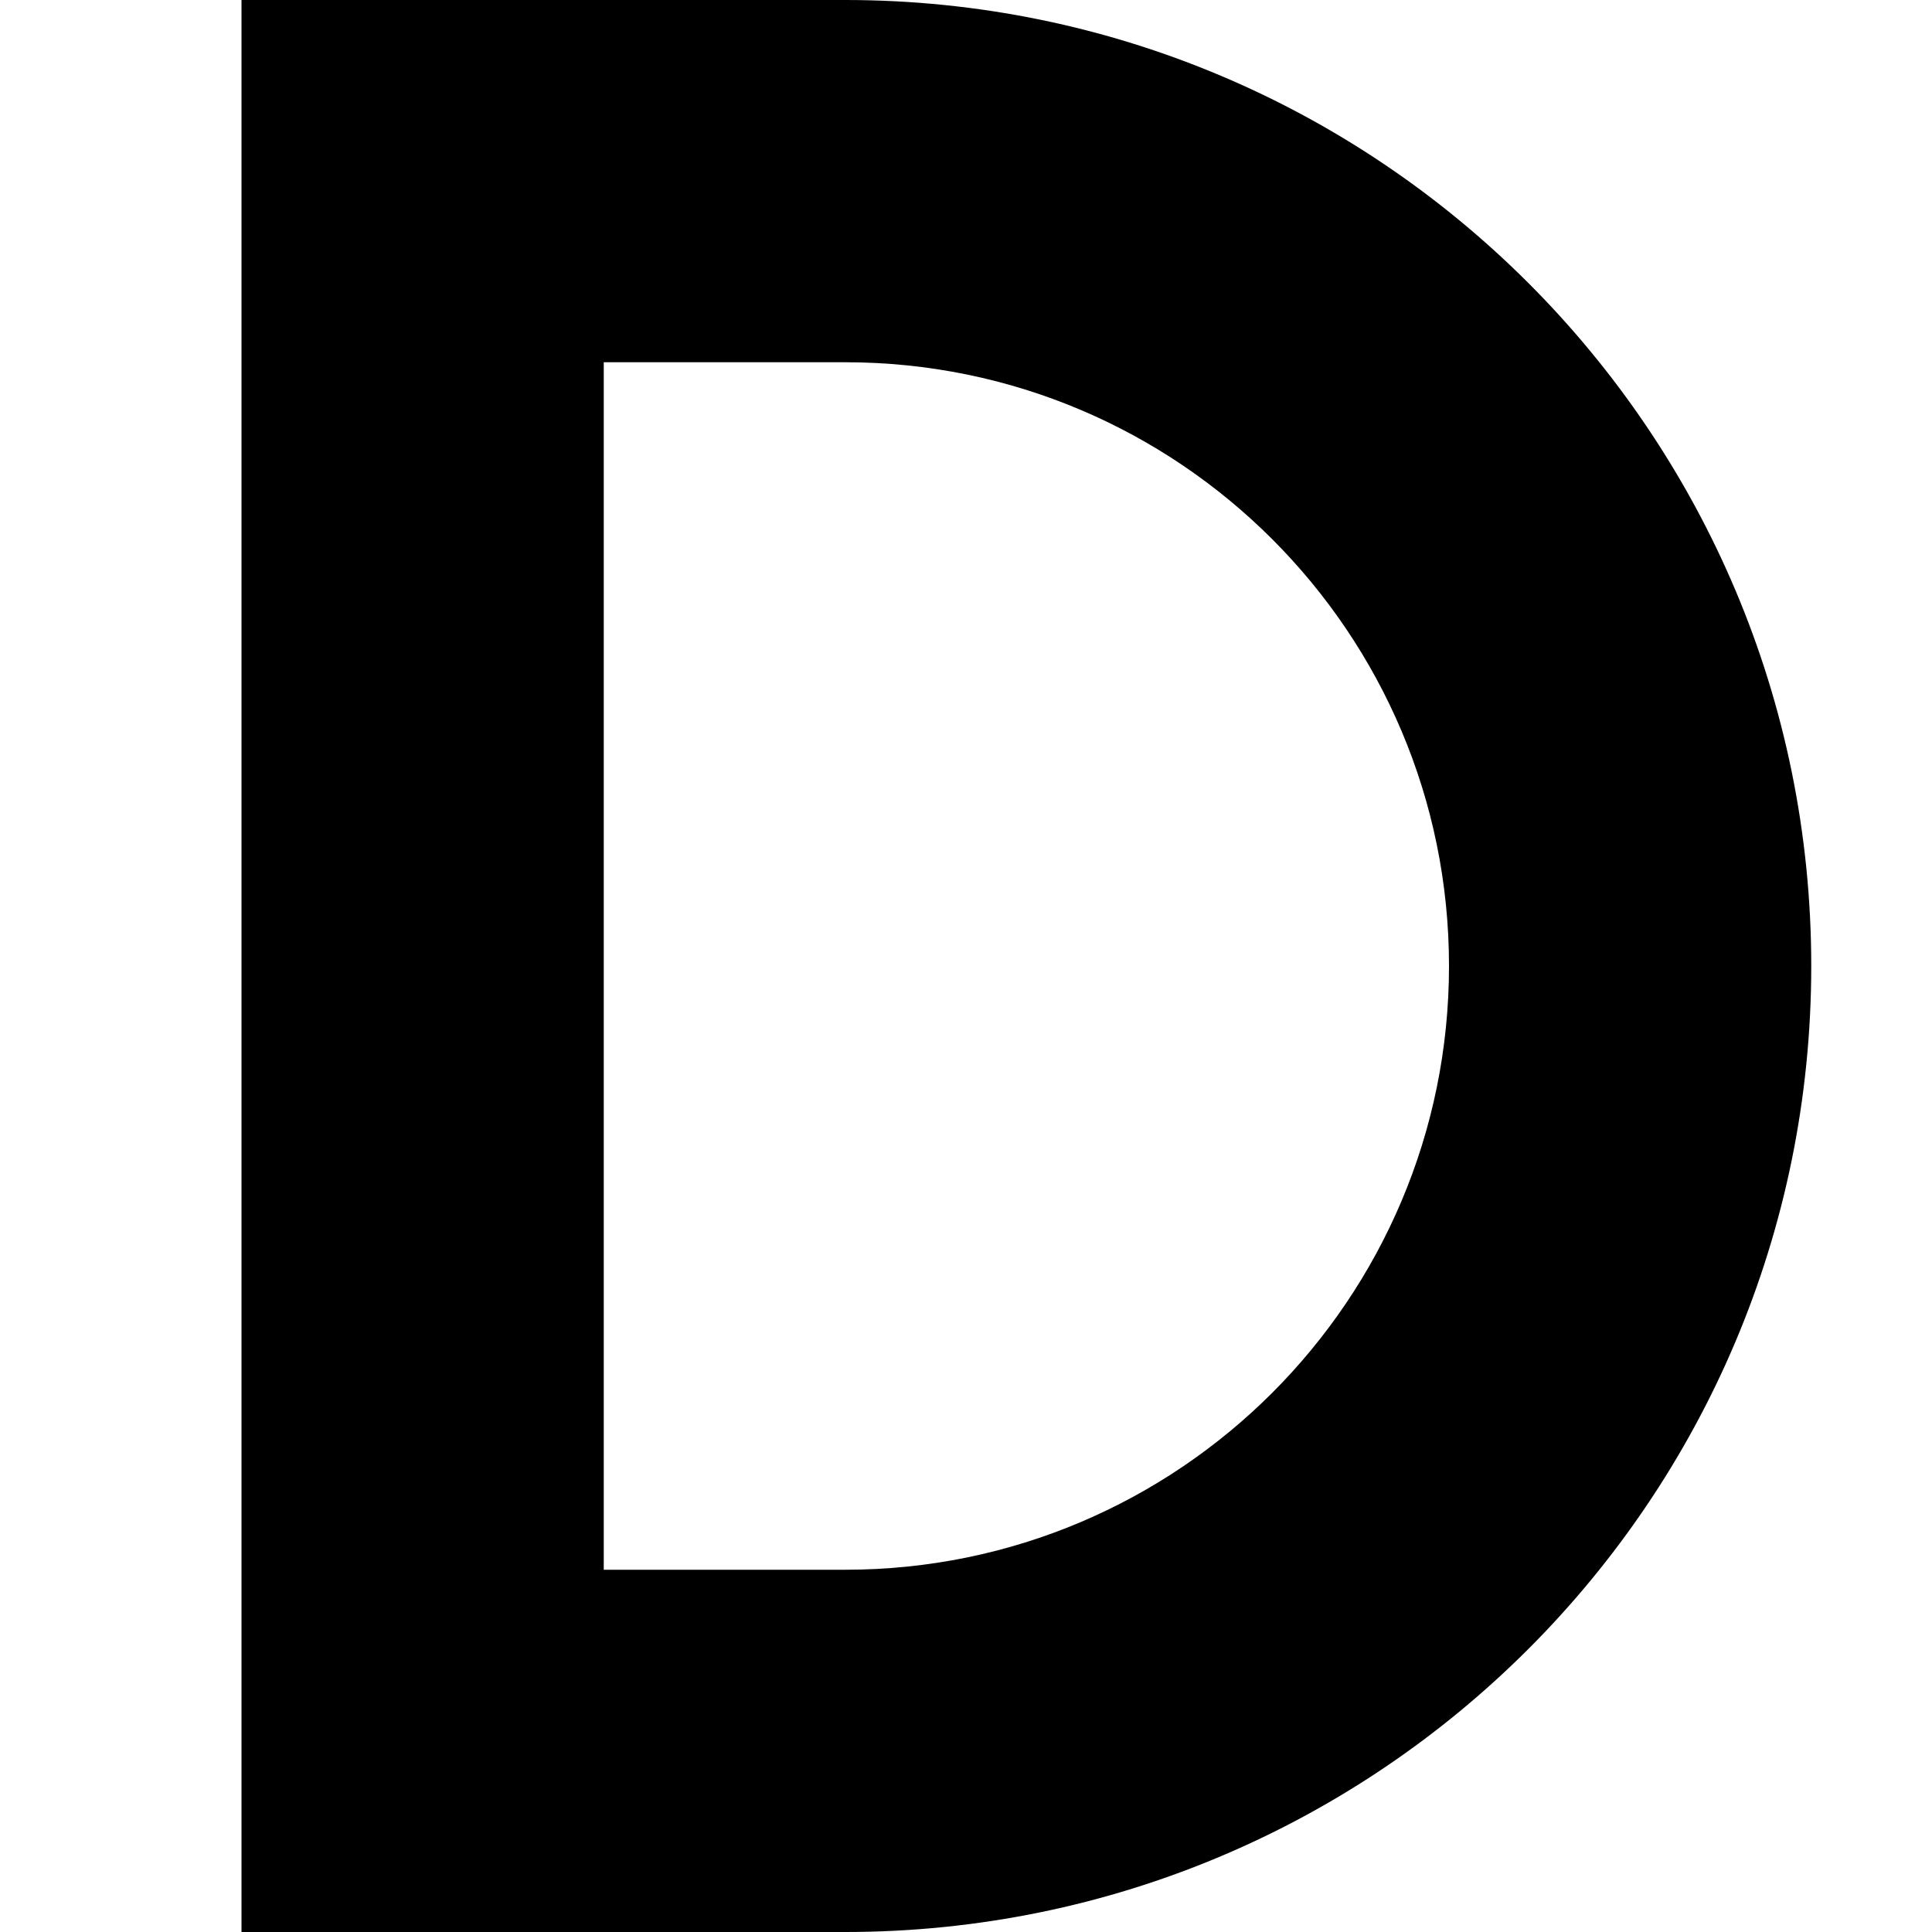
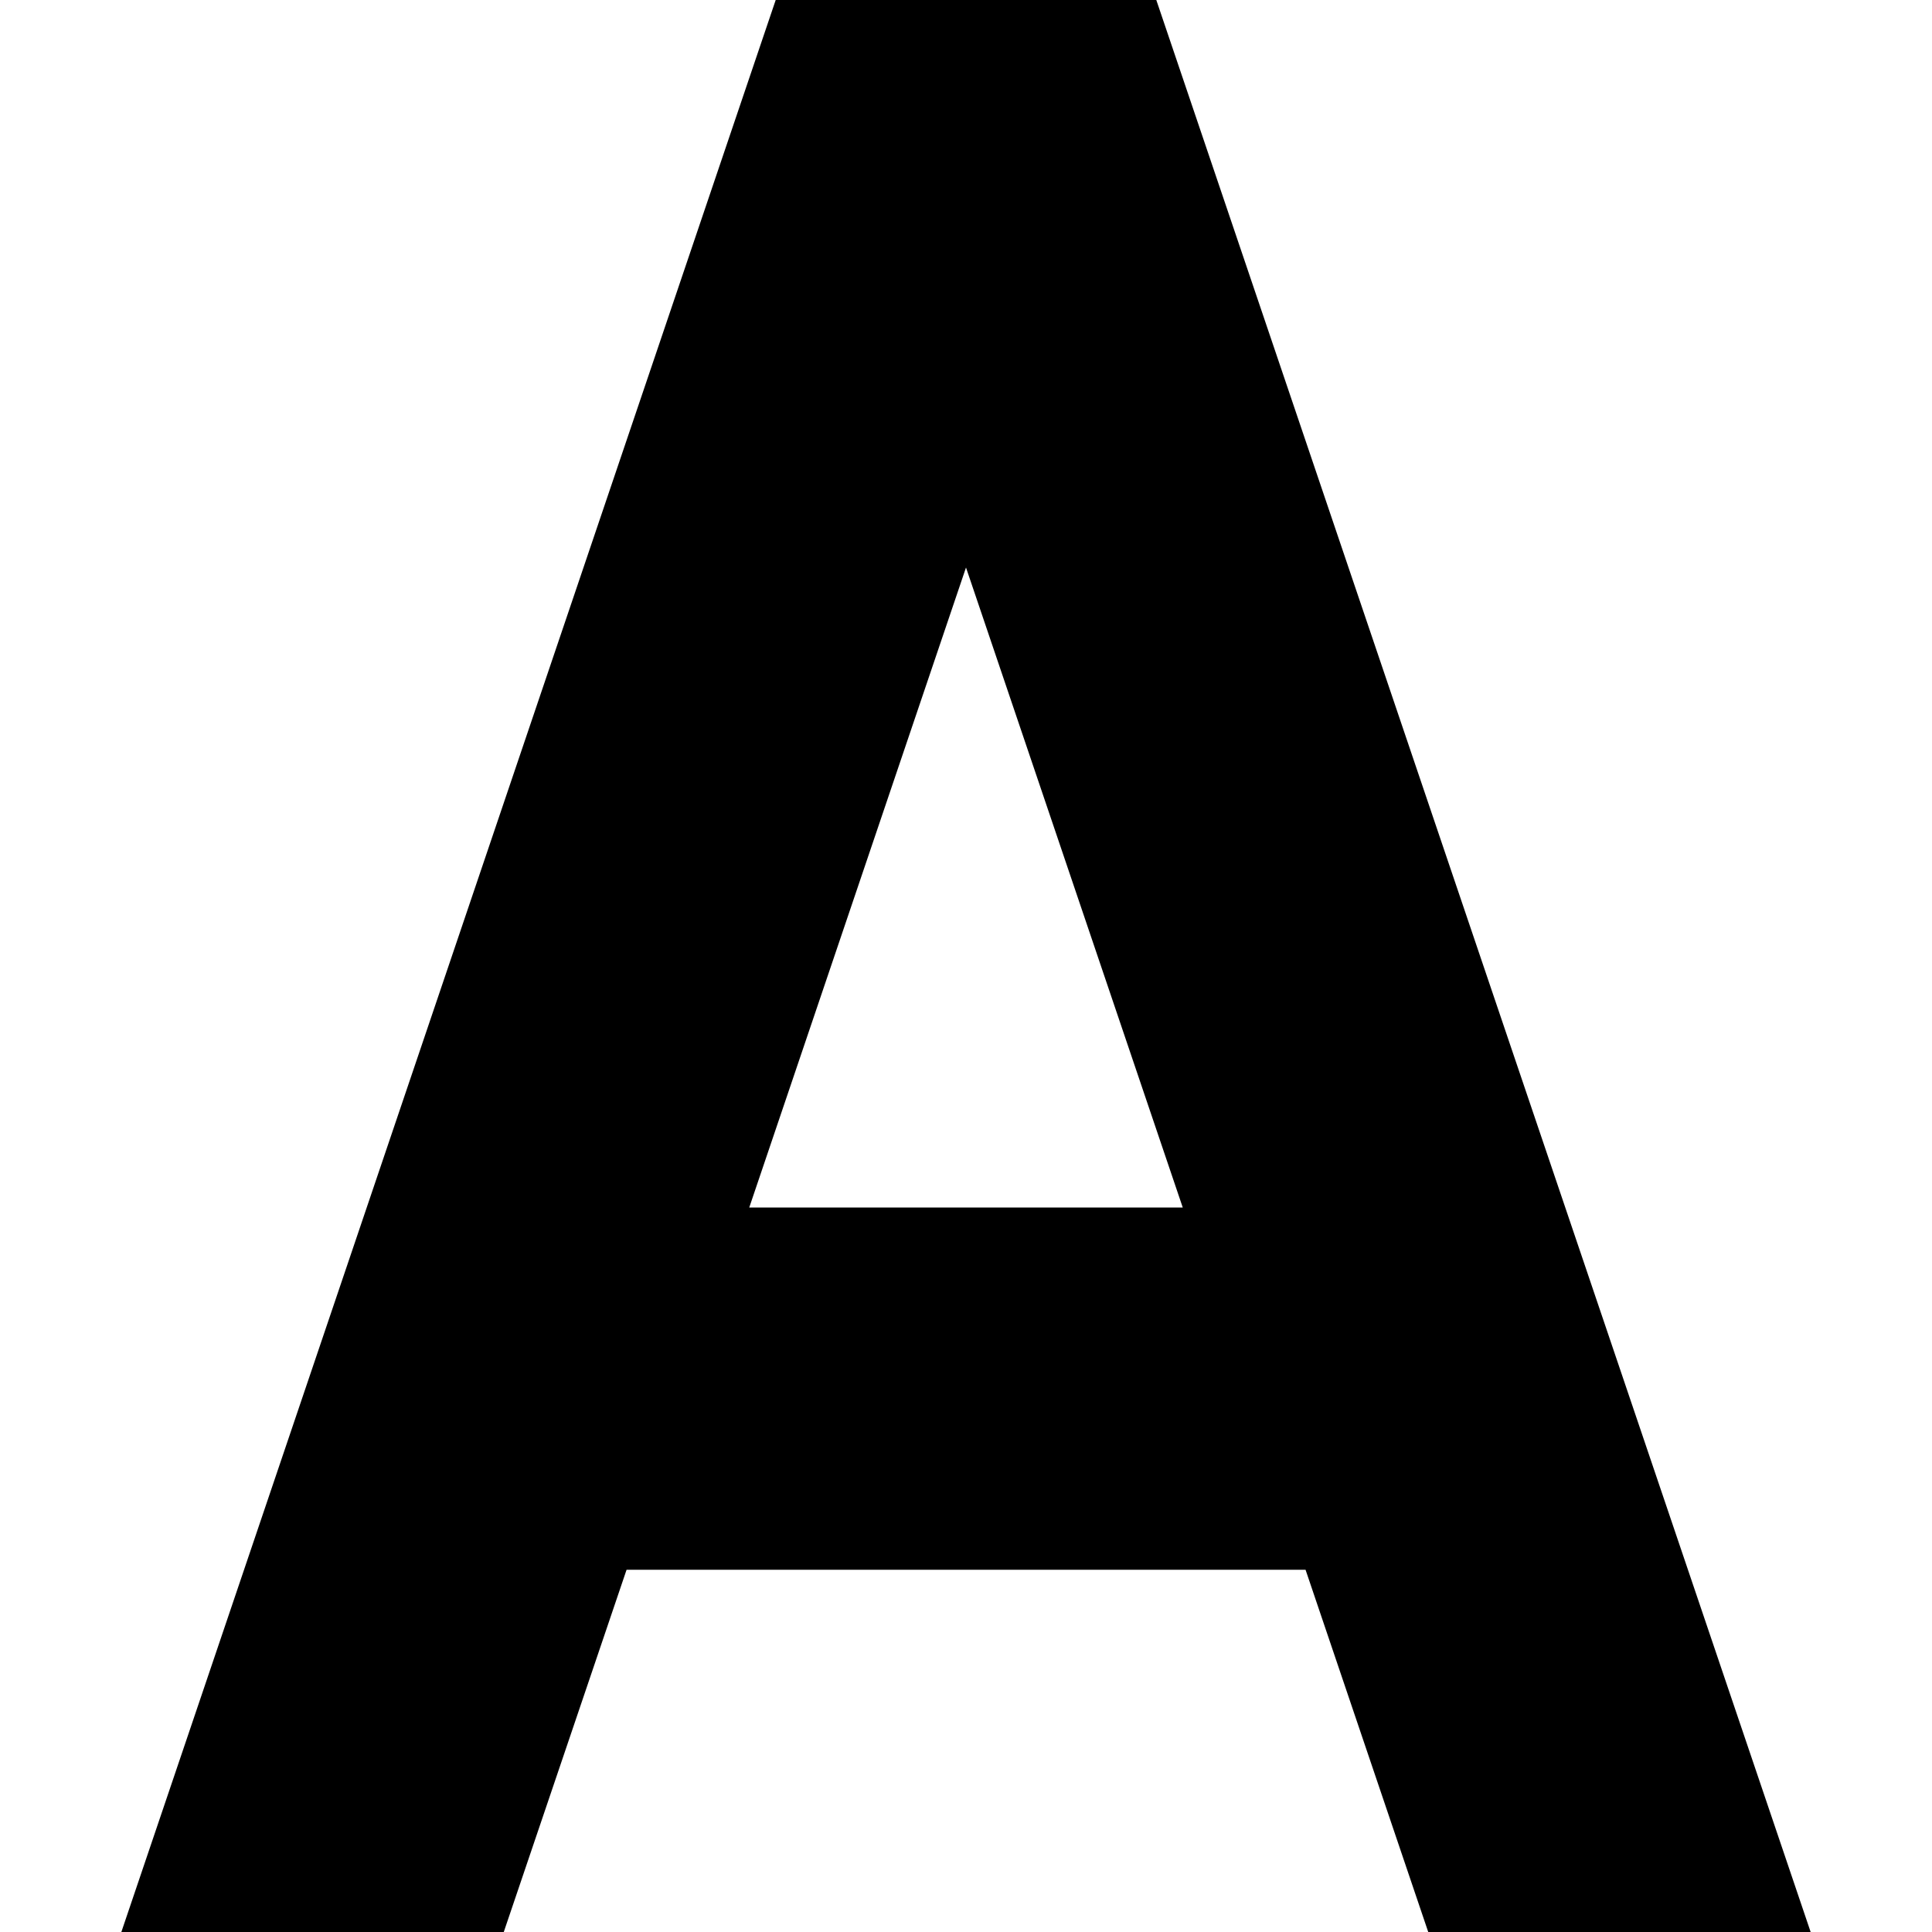
<svg xmlns="http://www.w3.org/2000/svg" width="800px" height="800px" viewBox="0 0 16 16" fill="none">
-   <path fill-rule="evenodd" clip-rule="evenodd" d="M2 0H7C11.418 0 15 3.582 15 8C15 12.418 11.418 16 7 16H2V0ZM5 3V13H7C9.761 13 12 10.761 12 8C12 5.239 9.761 3 7 3H5Z" fill="#000000" />
+   <path fill-rule="evenodd" clip-rule="evenodd" d="M6.424 0H9.576L14.995 16H11.828L10.812 13H5.189L4.172 16H1.005L6.424 0ZM6.205 10H9.795L8 4.7L6.205 10Z" fill="#000000" />
</svg>
